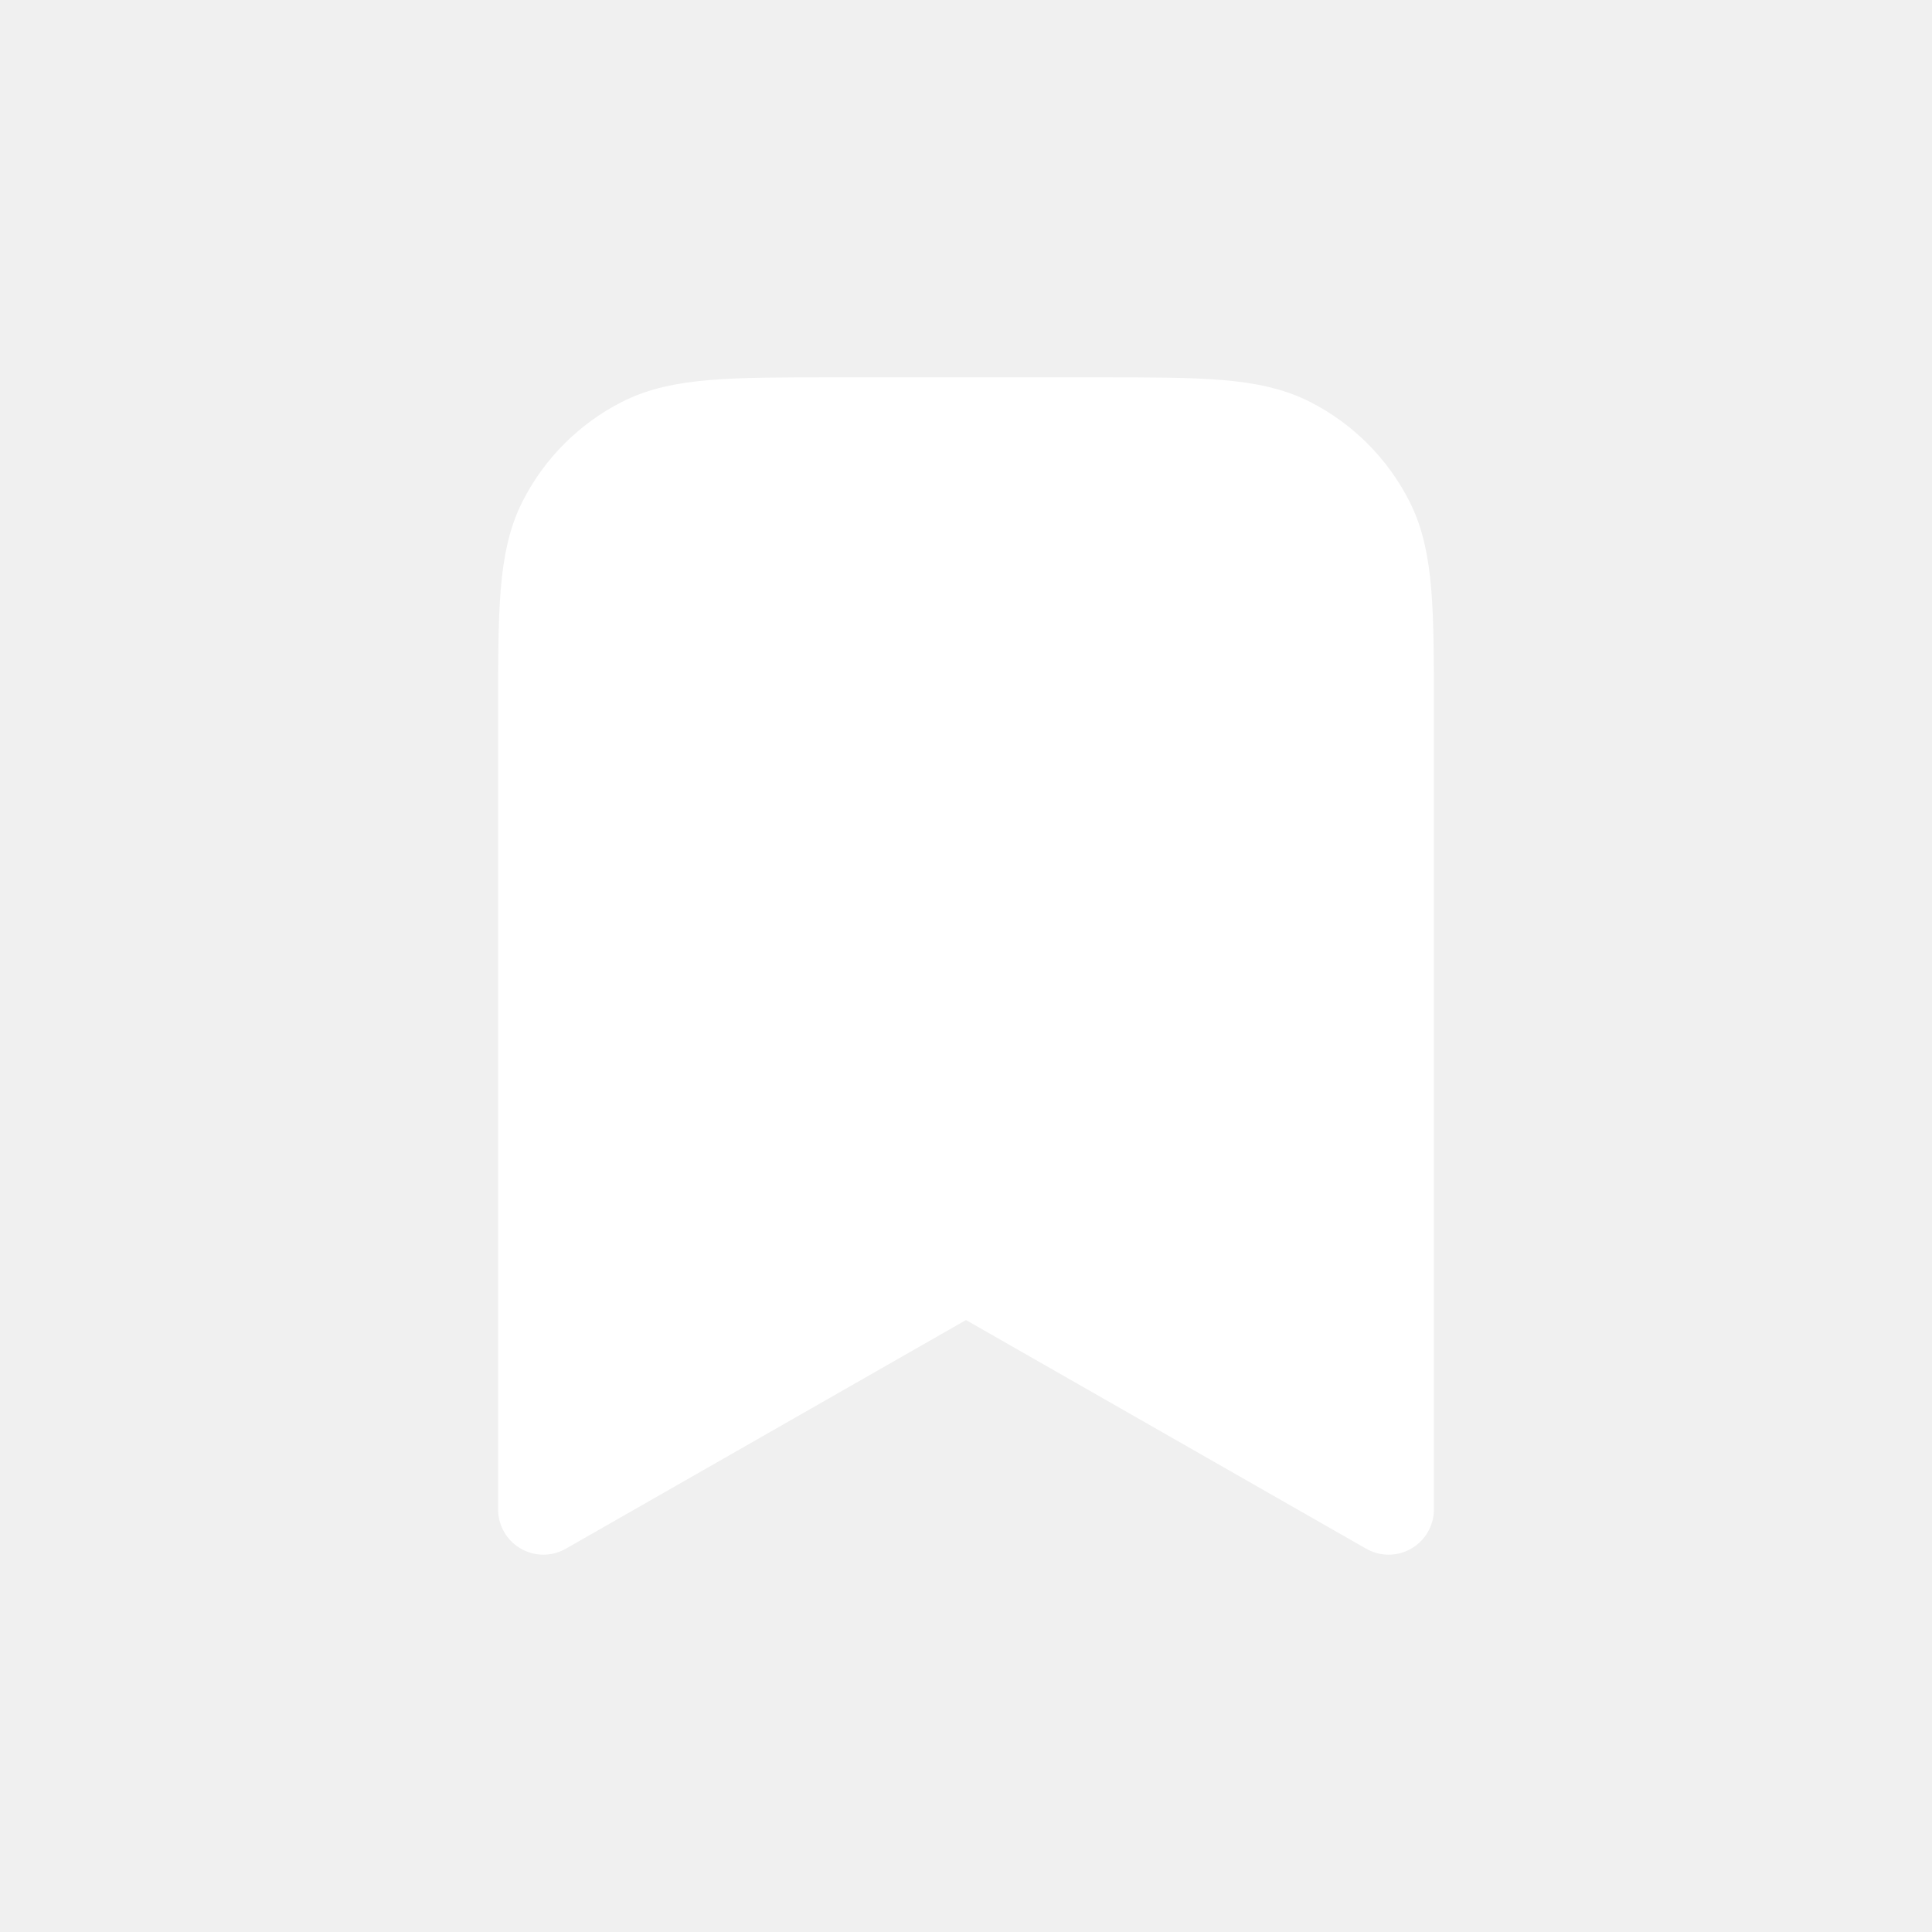
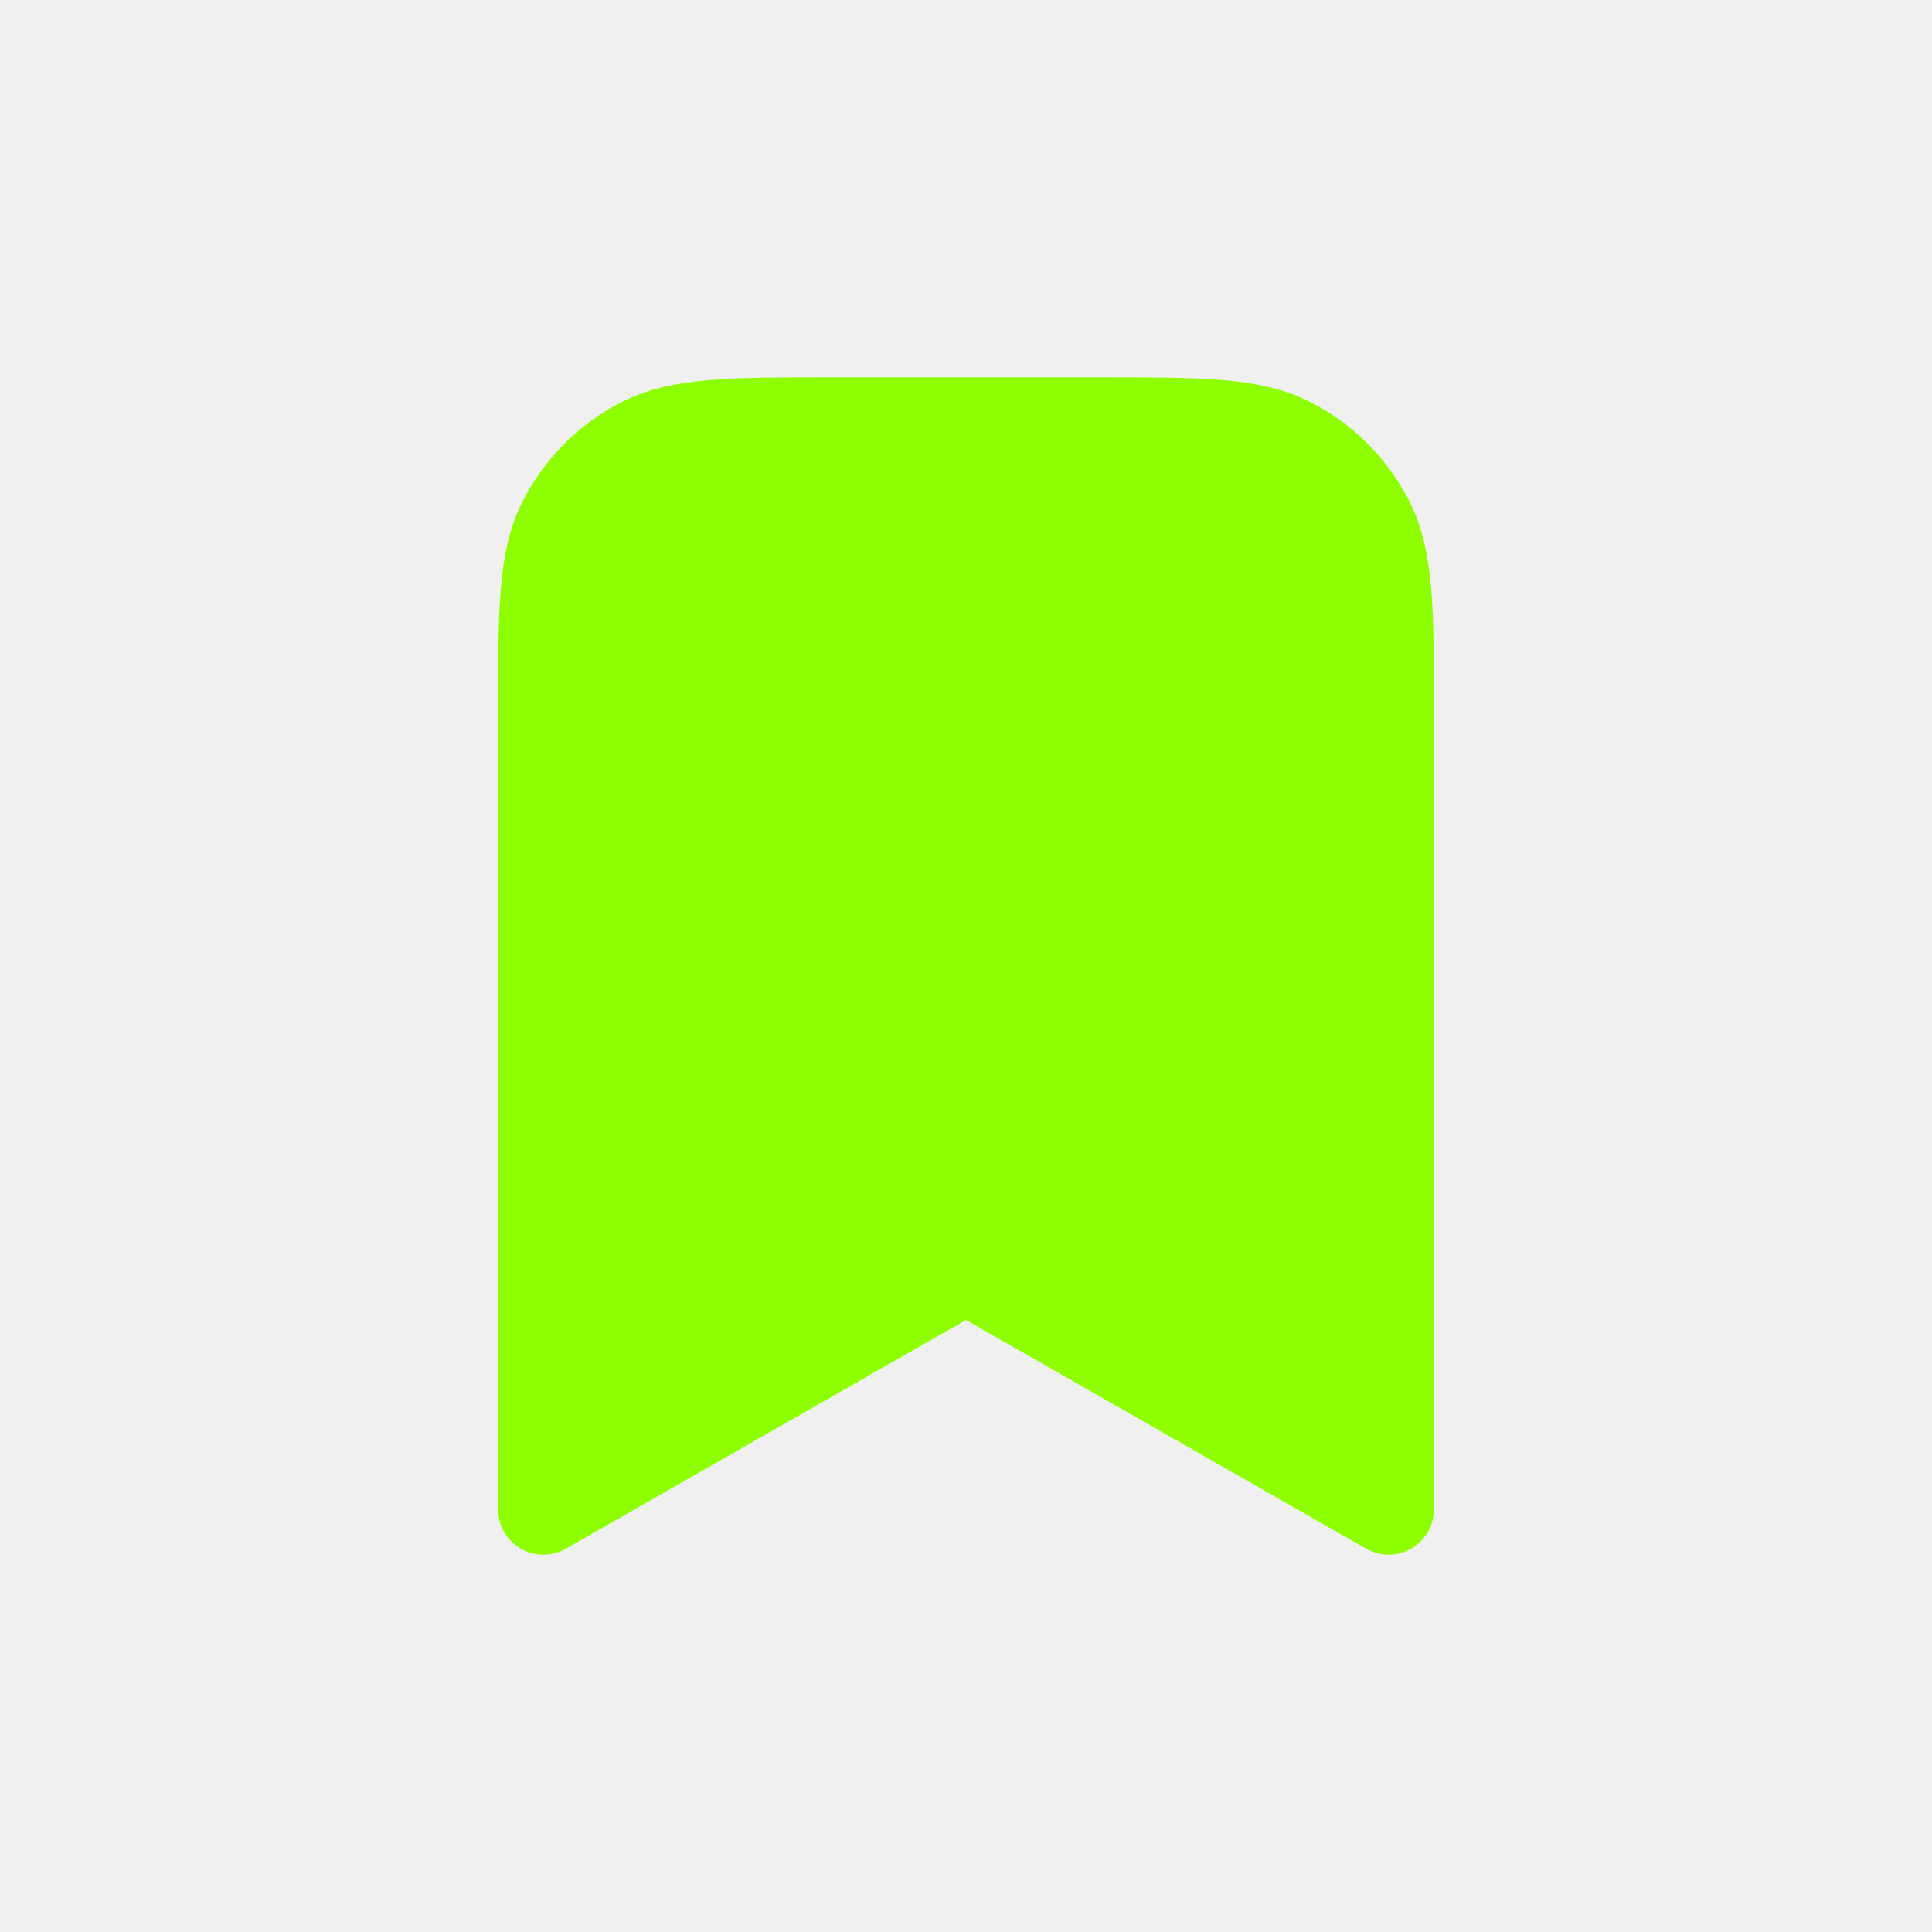
<svg xmlns="http://www.w3.org/2000/svg" width="32" height="32" viewBox="0 0 32 32" fill="none">
-   <path d="M9 11.8C9 10.12 9 9.28 9.327 8.638C9.615 8.074 10.073 7.615 10.638 7.327C11.28 7 12.12 7 13.8 7H18.2C19.88 7 20.72 7 21.362 7.327C21.927 7.615 22.385 8.074 22.673 8.638C23 9.28 23 10.12 23 11.8V25L16 21L9 25V11.8Z" fill="white" stroke="white" stroke-width="1.5" stroke-linecap="round" stroke-linejoin="round" />
+   <path d="M9 11.8C9 10.12 9 9.28 9.327 8.638C9.615 8.074 10.073 7.615 10.638 7.327C11.28 7 12.12 7 13.8 7H18.2C19.88 7 20.72 7 21.362 7.327C21.927 7.615 22.385 8.074 22.673 8.638C23 9.28 23 10.12 23 11.8V25L16 21L9 25V11.8Z" fill="#8EFF00" stroke="#8EFF00" stroke-width="1.5" stroke-linecap="round" stroke-linejoin="round" />
</svg>
